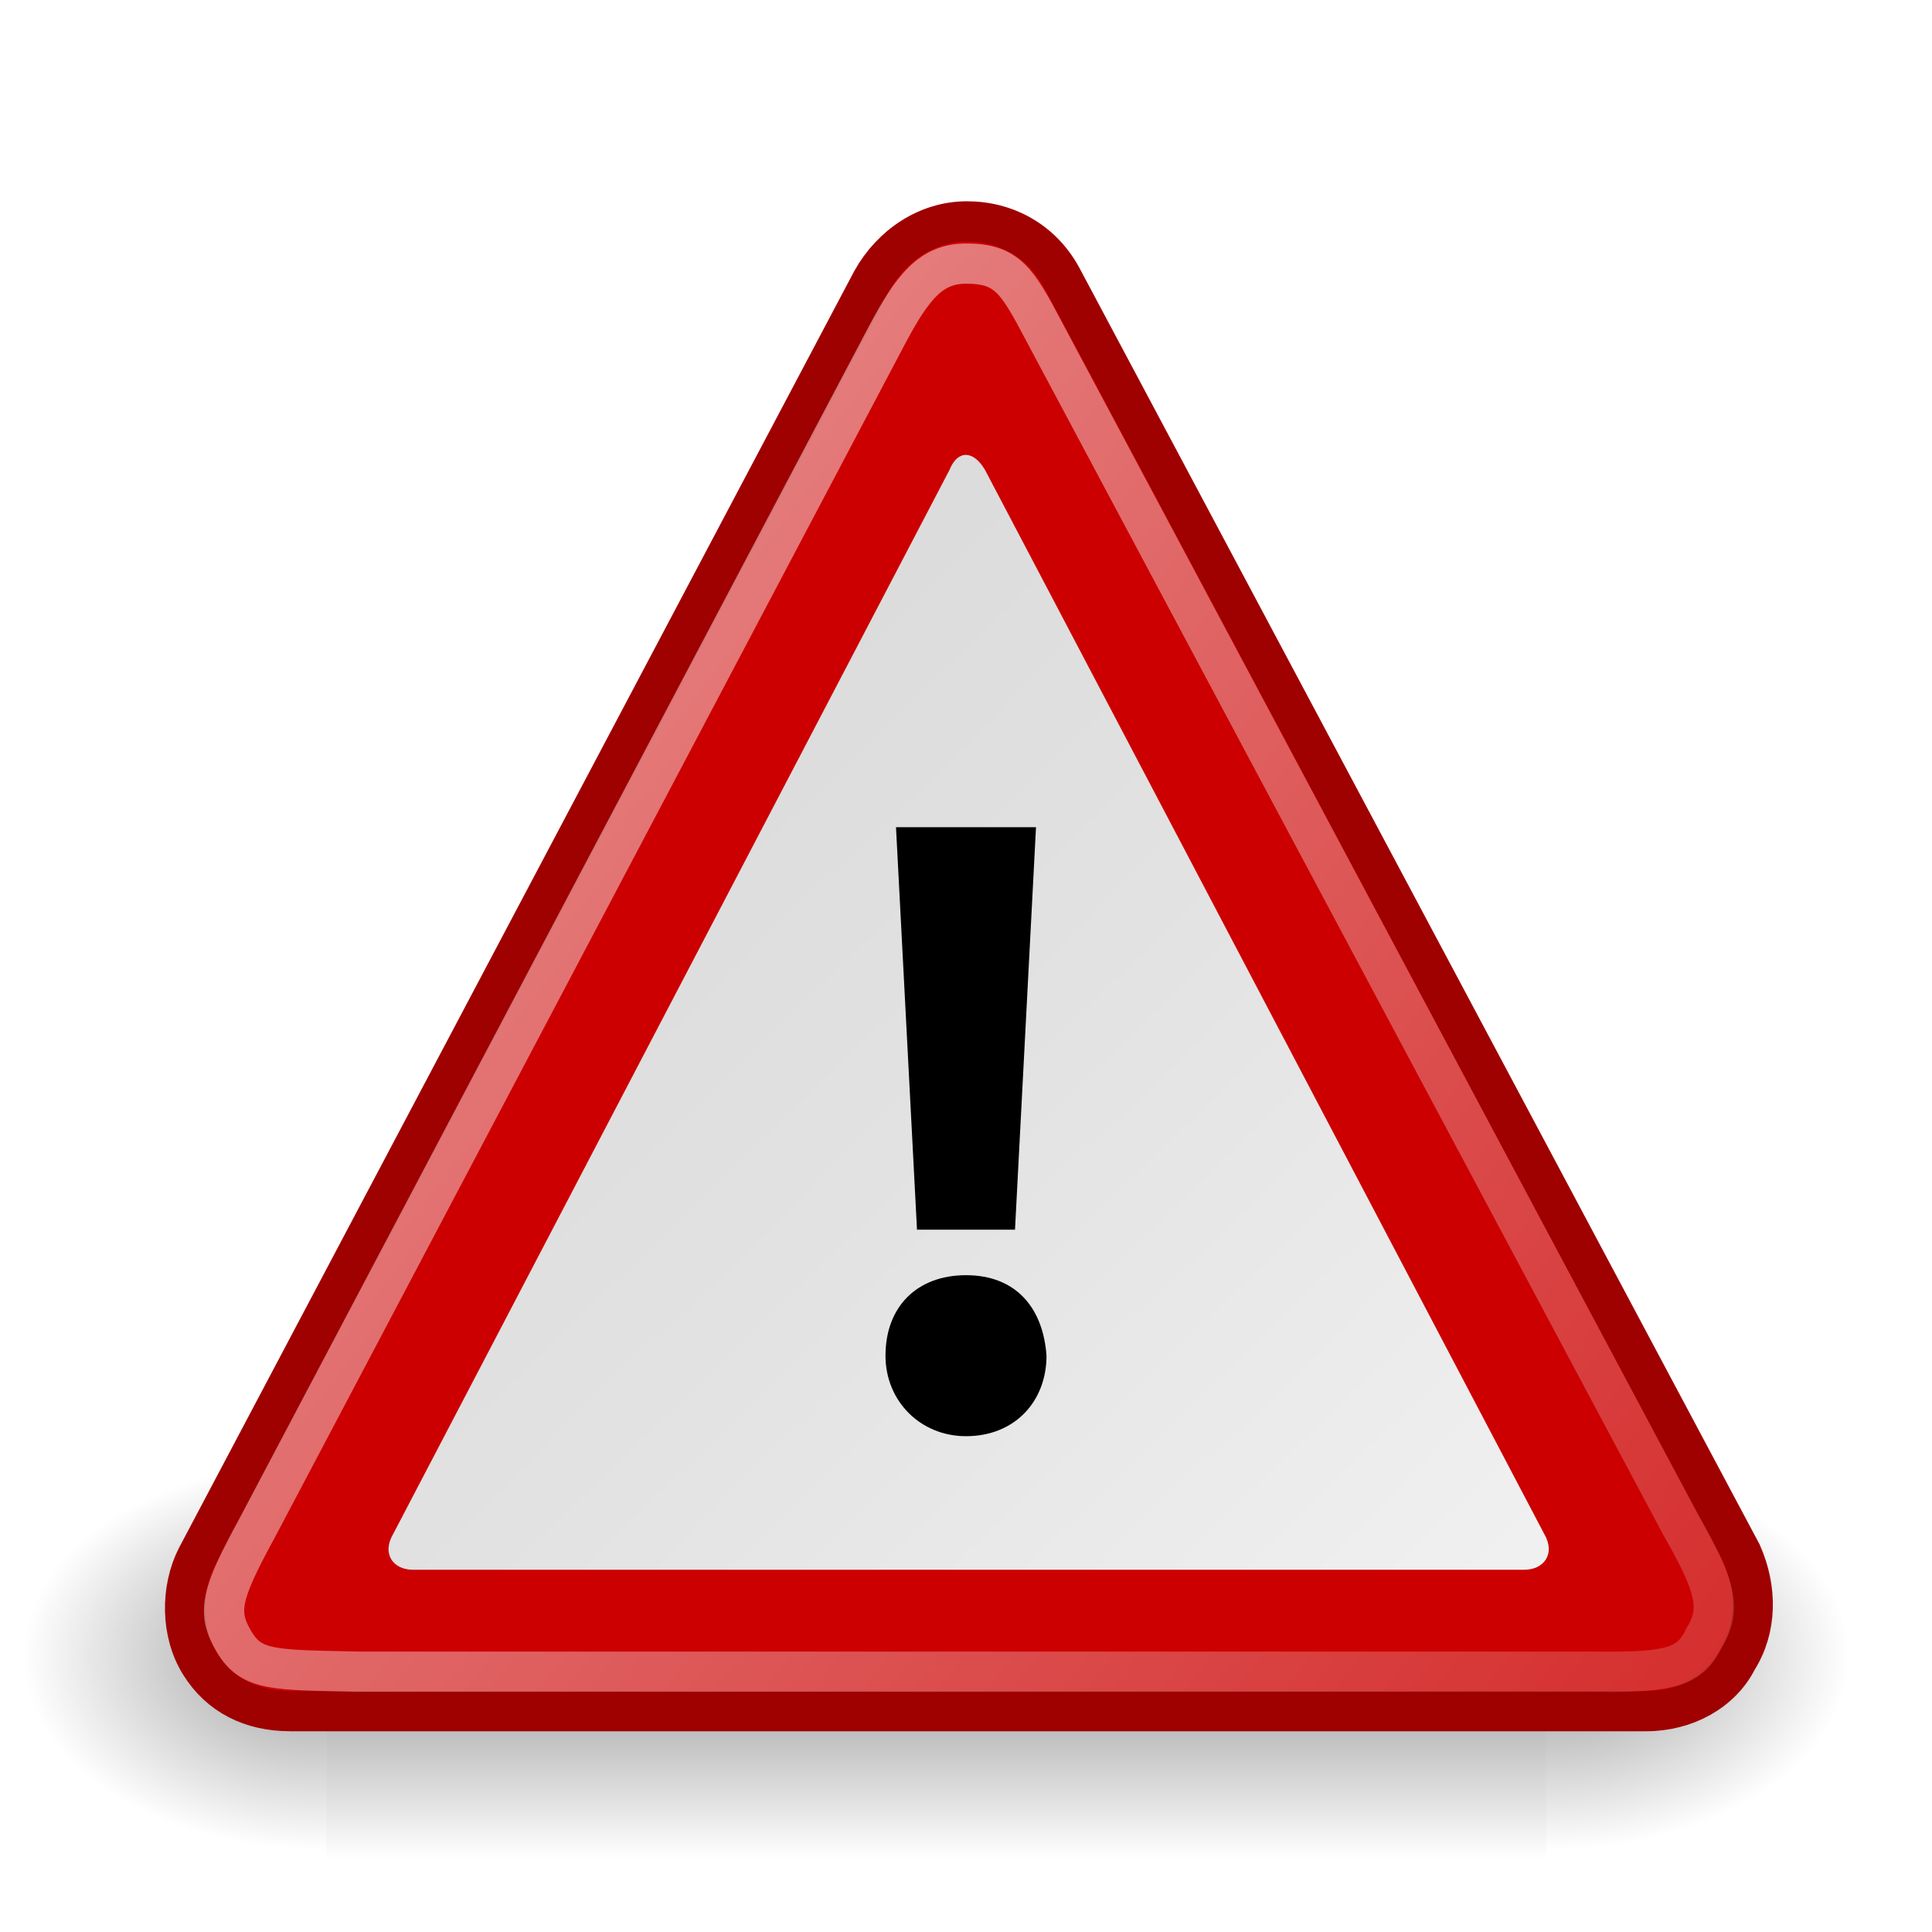
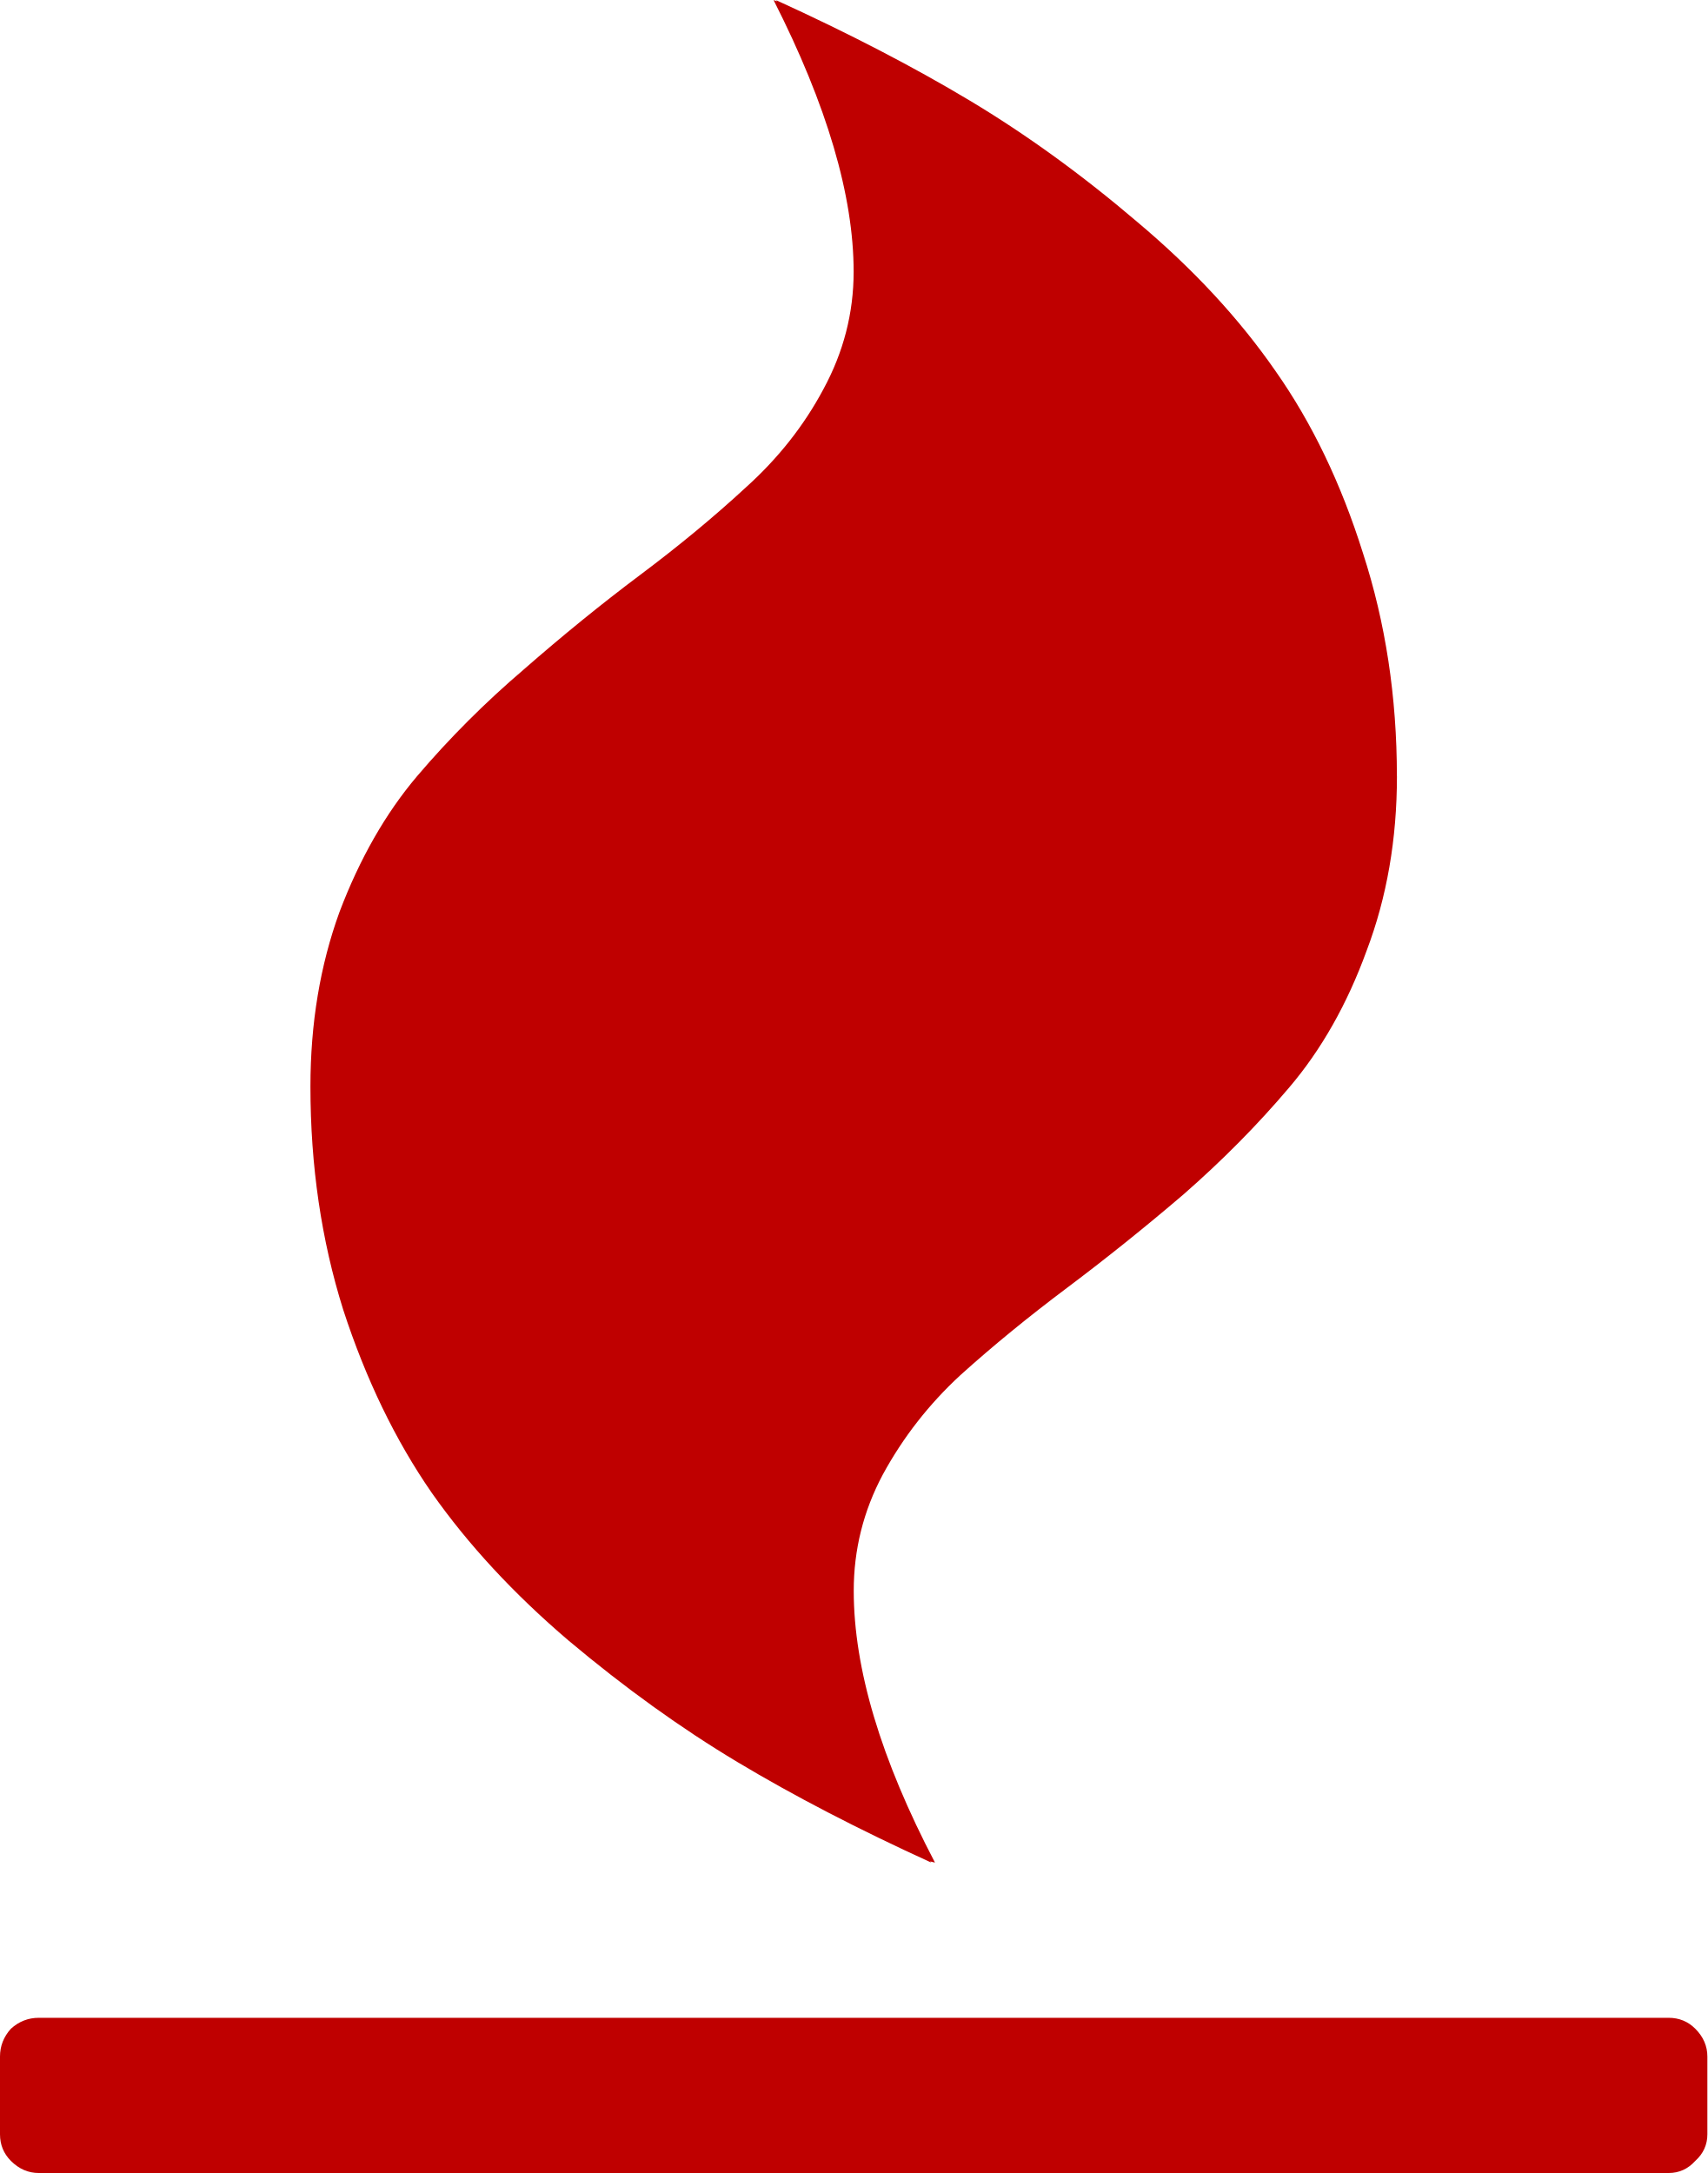
- <svg xmlns="http://www.w3.org/2000/svg" xmlns:xlink="http://www.w3.org/1999/xlink" width="48px" height="48px" id="svg1377">
-   <defs id="defs1379">
-     <radialGradient xlink:href="#linearGradient5060" id="radialGradient6719" gradientUnits="userSpaceOnUse" gradientTransform="matrix(-2.774389,0,0,1.969706,112.7623,-872.8854)" cx="605.714" cy="486.648" fx="605.714" fy="486.648" r="117.143" />
-     <linearGradient id="linearGradient5060">
-       <stop style="stop-color:black;stop-opacity:1;" offset="0" id="stop5062" />
-       <stop style="stop-color:black;stop-opacity:0;" offset="1" id="stop5064" />
-     </linearGradient>
-     <radialGradient xlink:href="#linearGradient5060" id="radialGradient6717" gradientUnits="userSpaceOnUse" gradientTransform="matrix(2.774389,0,0,1.969706,-1891.633,-872.8854)" cx="605.714" cy="486.648" fx="605.714" fy="486.648" r="117.143" />
-     <linearGradient id="linearGradient5048">
-       <stop style="stop-color:black;stop-opacity:0;" offset="0" id="stop5050" />
-       <stop id="stop5056" offset="0.5" style="stop-color:black;stop-opacity:1;" />
-       <stop style="stop-color:black;stop-opacity:0;" offset="1" id="stop5052" />
-     </linearGradient>
-     <linearGradient xlink:href="#linearGradient5048" id="linearGradient6715" gradientUnits="userSpaceOnUse" gradientTransform="matrix(2.774389,0,0,1.969706,-1892.179,-872.8854)" x1="302.857" y1="366.648" x2="302.857" y2="609.505" />
-     <linearGradient y2="56.052" x2="47.32" y1="11.113" x1="4.191" gradientUnits="userSpaceOnUse" id="aigrd1">
-       <stop id="stop6490" style="stop-color:#D4D4D4" offset="0" />
-       <stop id="stop6492" style="stop-color:#E2E2E2" offset="0.398" />
-       <stop id="stop6494" style="stop-color:#FFFFFF" offset="1" />
-     </linearGradient>
-     <linearGradient y2="56.052" x2="47.32" y1="11.113" x1="4.191" gradientUnits="userSpaceOnUse" id="linearGradient7451" xlink:href="#aigrd1" />
-     <linearGradient id="linearGradient4126">
-       <stop id="stop4128" offset="0" style="stop-color:#000000;stop-opacity:1;" />
-       <stop id="stop4130" offset="1" style="stop-color:#000000;stop-opacity:0;" />
-     </linearGradient>
-     <radialGradient r="17.143" fy="40" fx="23.857" cy="40" cx="23.857" gradientTransform="matrix(1,0,0,0.5,2.139286e-14,20)" gradientUnits="userSpaceOnUse" id="radialGradient7449" xlink:href="#linearGradient4126" />
-     <linearGradient xlink:href="#linearGradient6525" id="linearGradient5250" x1="8.547" y1="30.282" x2="30.851" y2="48.302" gradientUnits="userSpaceOnUse" gradientTransform="matrix(0.899009,0,0,0.934235,1.875108,1.193645)" />
-     <linearGradient xlink:href="#aigrd1" id="linearGradient3922" gradientUnits="userSpaceOnUse" x1="4.191" y1="11.113" x2="47.32" y2="56.052" />
-     <linearGradient xlink:href="#linearGradient6525" id="linearGradient3924" gradientUnits="userSpaceOnUse" gradientTransform="matrix(0.899009,0,0,0.934235,1.875108,1.193645)" x1="8.547" y1="30.282" x2="30.851" y2="48.302" />
-     <linearGradient xlink:href="#linearGradient6525" id="linearGradient3933" gradientUnits="userSpaceOnUse" gradientTransform="matrix(0.899009,0,0,0.934235,1.875108,1.193645)" x1="8.547" y1="30.282" x2="30.851" y2="48.302" />
-     <linearGradient xlink:href="#aigrd1" id="linearGradient3935" gradientUnits="userSpaceOnUse" x1="4.191" y1="11.113" x2="47.32" y2="56.052" />
-     <linearGradient xlink:href="#aigrd1" id="linearGradient3946" gradientUnits="userSpaceOnUse" x1="4.191" y1="11.113" x2="47.32" y2="56.052" />
-     <linearGradient xlink:href="#linearGradient6525" id="linearGradient3948" gradientUnits="userSpaceOnUse" gradientTransform="matrix(0.899009,0,0,0.934235,1.875108,1.193645)" x1="8.547" y1="30.282" x2="30.851" y2="48.302" />
-   </defs>
-   <g id="layer1">
-     <g transform="matrix(1.566667,0,0,1.566667,-8.925566,-23.94764)" id="g7435">
-       <g style="display:inline" transform="matrix(1.444074e-2,0,0,1.331973e-2,33.38871,40.40337)" id="g6707">
-         <rect style="opacity:0.402;color:black;fill:url(#linearGradient6715);fill-opacity:1;fill-rule:nonzero;stroke:none;stroke-width:1;stroke-linecap:round;stroke-linejoin:miter;marker:none;marker-start:none;marker-mid:none;marker-end:none;stroke-miterlimit:4;stroke-dasharray:none;stroke-dashoffset:0;stroke-opacity:1;visibility:visible;display:inline;overflow:visible" id="rect6709" width="1339.633" height="478.357" x="-1559.252" y="-150.697" />
-         <path style="opacity:0.402;color:black;fill:url(#radialGradient6717);fill-opacity:1;fill-rule:nonzero;stroke:none;stroke-width:1;stroke-linecap:round;stroke-linejoin:miter;marker:none;marker-start:none;marker-mid:none;marker-end:none;stroke-miterlimit:4;stroke-dasharray:none;stroke-dashoffset:0;stroke-opacity:1;visibility:visible;display:inline;overflow:visible" d="M -219.619,-150.68 C -219.619,-150.68 -219.619,327.65 -219.619,327.65 C -76.745,328.551 125.781,220.481 125.781,88.454 C 125.781,-43.572 -33.655,-150.68 -219.619,-150.68 z " id="path6711" />
-         <path id="path6713" d="M -1559.252,-150.68 C -1559.252,-150.68 -1559.252,327.65 -1559.252,327.65 C -1702.127,328.551 -1904.652,220.481 -1904.652,88.454 C -1904.652,-43.572 -1745.216,-150.68 -1559.252,-150.68 z " style="opacity:0.402;color:black;fill:url(#radialGradient6719);fill-opacity:1;fill-rule:nonzero;stroke:none;stroke-width:1;stroke-linecap:round;stroke-linejoin:miter;marker:none;marker-start:none;marker-mid:none;marker-end:none;stroke-miterlimit:4;stroke-dasharray:none;stroke-dashoffset:0;stroke-opacity:1;visibility:visible;display:inline;overflow:visible" />
-       </g>
-       <g id="g3937" transform="matrix(1,0,4.537846e-3,1,-0.138907,-1.394718e-15)">
-         <path transform="matrix(1,0,-8.726683e-3,1,0.328074,1.276596)" id="path6485" d="M 33.283,38.645 L 22.408,18.395 C 22.095,17.832 21.533,17.52 20.908,17.52 C 20.283,17.52 19.72,17.895 19.408,18.457 L 8.783,38.707 C 8.533,39.207 8.533,39.895 8.845,40.395 C 9.158,40.895 9.658,41.145 10.283,41.145 L 31.783,41.145 C 32.408,41.145 32.97,40.832 33.22,40.332 C 33.533,39.832 33.533,39.207 33.283,38.645 z " style="fill:#cc0000;fill-rule:nonzero;stroke:#9f0000;stroke-width:0.638;stroke-miterlimit:4;stroke-dasharray:none;stroke-opacity:1" />
-         <g id="g6487" transform="matrix(0.625,0,-5.534934e-3,0.634254,6.164053,15.76055)" style="fill-rule:nonzero;stroke:#000000;stroke-miterlimit:4">
-           <linearGradient y2="56.052" x2="47.32" y1="11.113" x1="4.191" gradientUnits="userSpaceOnUse" id="linearGradient6525">
-             <stop id="stop6529" style="stop-color:#ffffff;stop-opacity:1;" offset="0" />
-             <stop id="stop6531" style="stop-color:#ffffff;stop-opacity:0.34;" offset="1" />
-           </linearGradient>
-           <path id="path6496" d="M 9.5,37.6 C 9.2,38.1 9.5,38.5 10,38.5 L 38.2,38.5 C 38.7,38.5 39,38.1 38.7,37.6 L 24.4,11 C 24.1,10.5 23.7,10.5 23.5,11 L 9.5,37.6 z " style="fill:url(#linearGradient3946);stroke:none" />
-         </g>
-         <path transform="matrix(1,0,-8.726683e-3,1,0.318277,1.276596)" id="path1325" d="M 32.323,38.184 L 22.15,19.266 C 21.717,18.451 21.562,18.189 20.908,18.189 C 20.347,18.189 20.054,18.57 19.651,19.339 L 9.749,38.242 C 9.174,39.304 9.113,39.58 9.394,40.047 C 9.675,40.514 10.033,40.489 11.356,40.519 L 30.975,40.519 C 32.207,40.535 32.484,40.441 32.709,39.974 C 32.99,39.507 32.868,39.136 32.323,38.184 z " style="opacity:0.5;fill:none;fill-opacity:1;fill-rule:nonzero;stroke:url(#linearGradient3948);stroke-width:0.638;stroke-miterlimit:4;stroke-dasharray:none;stroke-opacity:1" />
-       </g>
-       <g style="fill-rule:nonzero;stroke:#000000;stroke-miterlimit:4" transform="matrix(0.555088,0,0,0.555052,7.749711,17.80196)" id="g6498">
-         <path style="stroke:none" d="M 23.9,36.5 C 22.6,36.5 21.6,35.5 21.6,34.2 C 21.6,32.8 22.5,31.9 23.9,31.9 C 25.3,31.9 26.1,32.8 26.2,34.2 C 26.2,35.5 25.3,36.5 23.9,36.5 L 23.9,36.5 z M 22.5,30.6 L 21.9,19.1 L 25.9,19.1 L 25.3,30.6 L 22.4,30.6 L 22.5,30.6 z " id="path6500" />
-       </g>
+ <svg xmlns="http://www.w3.org/2000/svg" version="1.2" width="33" height="42" id="svg7113">
+   <defs id="defs7115" />
+   <g transform="translate(-120,-243.3567)" id="layer1">
+     <g id="flowRoot3762">
+       <path d="m 153,283.107 0,1.5 c -3e-5,0.203 -0.078,0.375 -0.234,0.516 -0.141,0.156 -0.313,0.234 -0.516,0.234 l -31.5,0 c -0.203,0 -0.383,-0.078 -0.539,-0.234 C 120.07,284.982 120,284.81 120,284.607 l 0,-1.5 c 0,-0.203 0.07,-0.383 0.211,-0.539 0.156,-0.141 0.336,-0.211 0.539,-0.211 l 31.5,0 c 0.203,0 0.375,0.07 0.516,0.211 0.156,0.156 0.234,0.336 0.234,0.539 m -6,-24.75 c -3e-5,1.219 -0.195,2.344 -0.586,3.375 -0.375,1.031 -0.875,1.914 -1.5,2.648 -0.609,0.719 -1.289,1.406 -2.039,2.062 -0.75,0.641 -1.5,1.242 -2.25,1.805 -0.75,0.563 -1.438,1.125 -2.062,1.688 -0.609,0.562 -1.109,1.203 -1.5,1.922 -0.375,0.703 -0.563,1.453 -0.562,2.25 -2e-5,1.5 0.523,3.25 1.57,5.25 l -0.094,-0.023 0.023,0.023 c -1.406,-0.641 -2.656,-1.289 -3.75,-1.945 -1.094,-0.656 -2.18,-1.438 -3.258,-2.344 -1.063,-0.906 -1.945,-1.859 -2.648,-2.859 -0.703,-1.016 -1.273,-2.195 -1.711,-3.539 -0.422,-1.344 -0.633,-2.781 -0.633,-4.312 -1e-5,-1.219 0.187,-2.344 0.562,-3.375 0.391,-1.031 0.891,-1.906 1.5,-2.625 0.625,-0.734 1.312,-1.422 2.062,-2.062 0.75,-0.656 1.5,-1.266 2.25,-1.828 0.75,-0.562 1.43,-1.125 2.039,-1.688 0.625,-0.562 1.125,-1.195 1.5,-1.898 0.391,-0.719 0.586,-1.477 0.586,-2.273 -2e-5,-1.469 -0.516,-3.219 -1.547,-5.25 l 0.07,0.023 -0.023,-0.023 c 1.406,0.641 2.656,1.289 3.75,1.945 1.094,0.656 2.172,1.438 3.234,2.344 1.078,0.906 1.969,1.867 2.672,2.883 0.703,1 1.266,2.172 1.688,3.516 0.437,1.344 0.656,2.781 0.656,4.312" id="path3935" style="fill:#bf0000" />
    </g>
  </g>
</svg>
